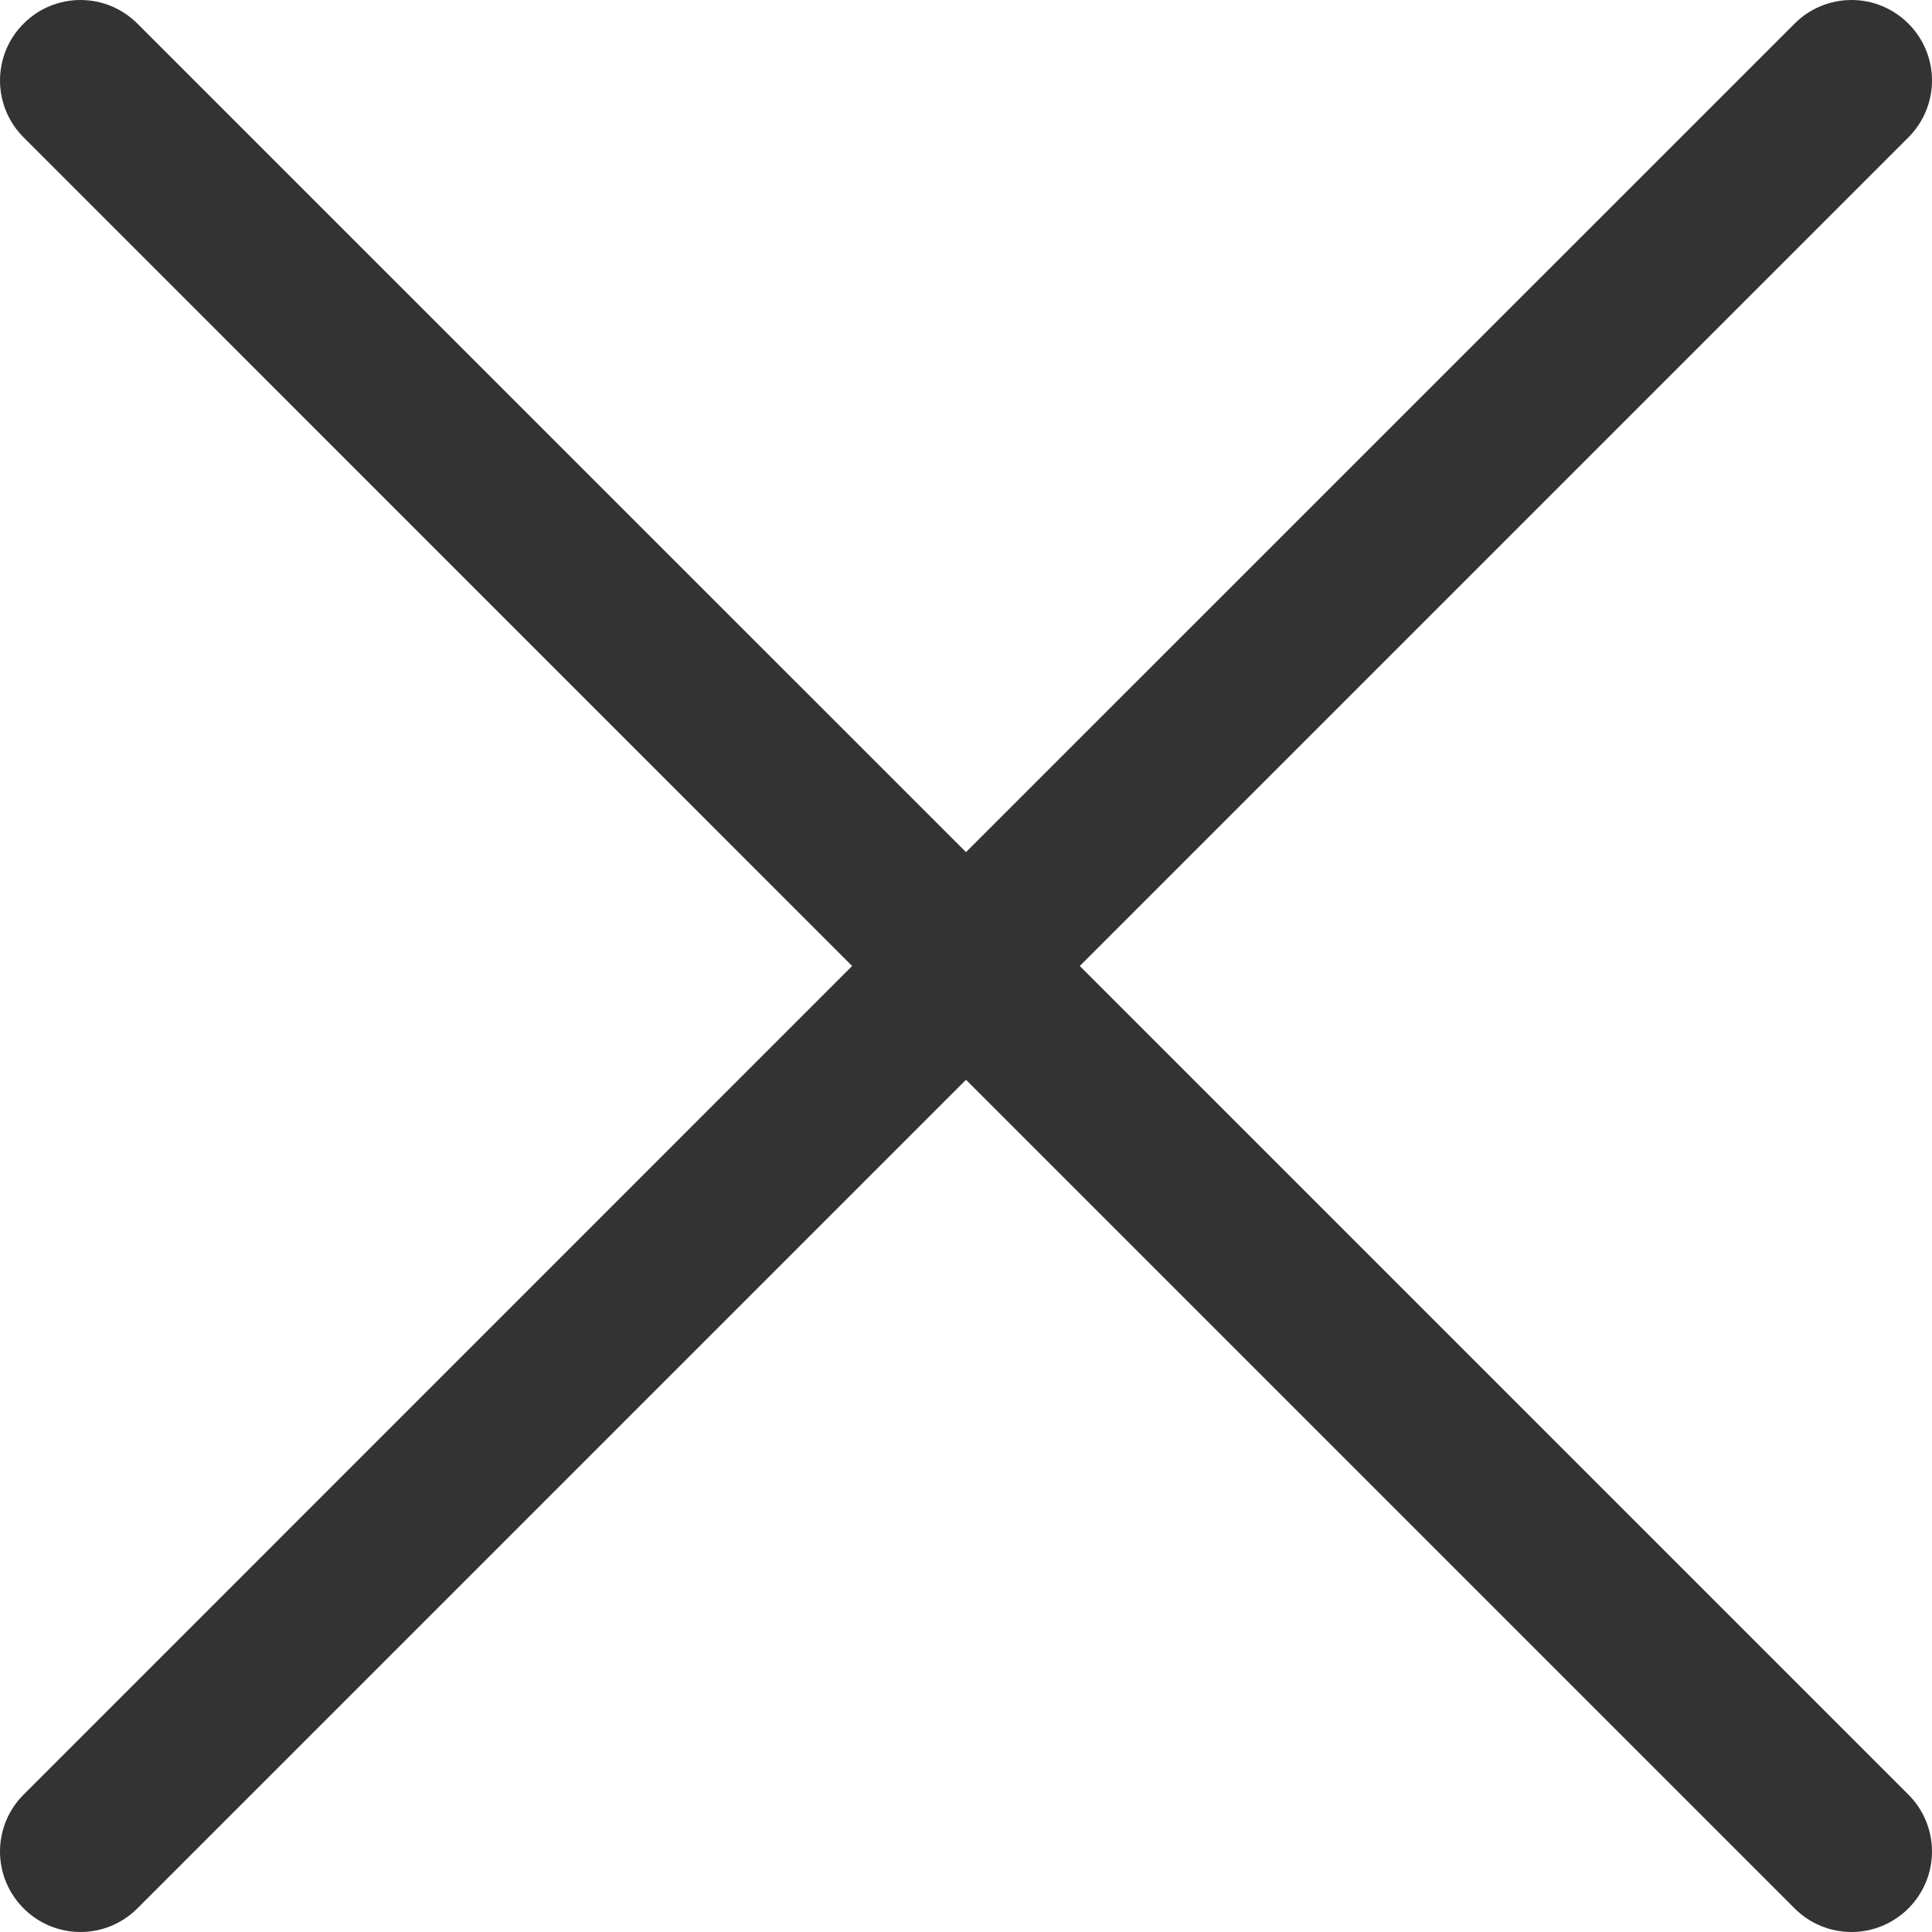
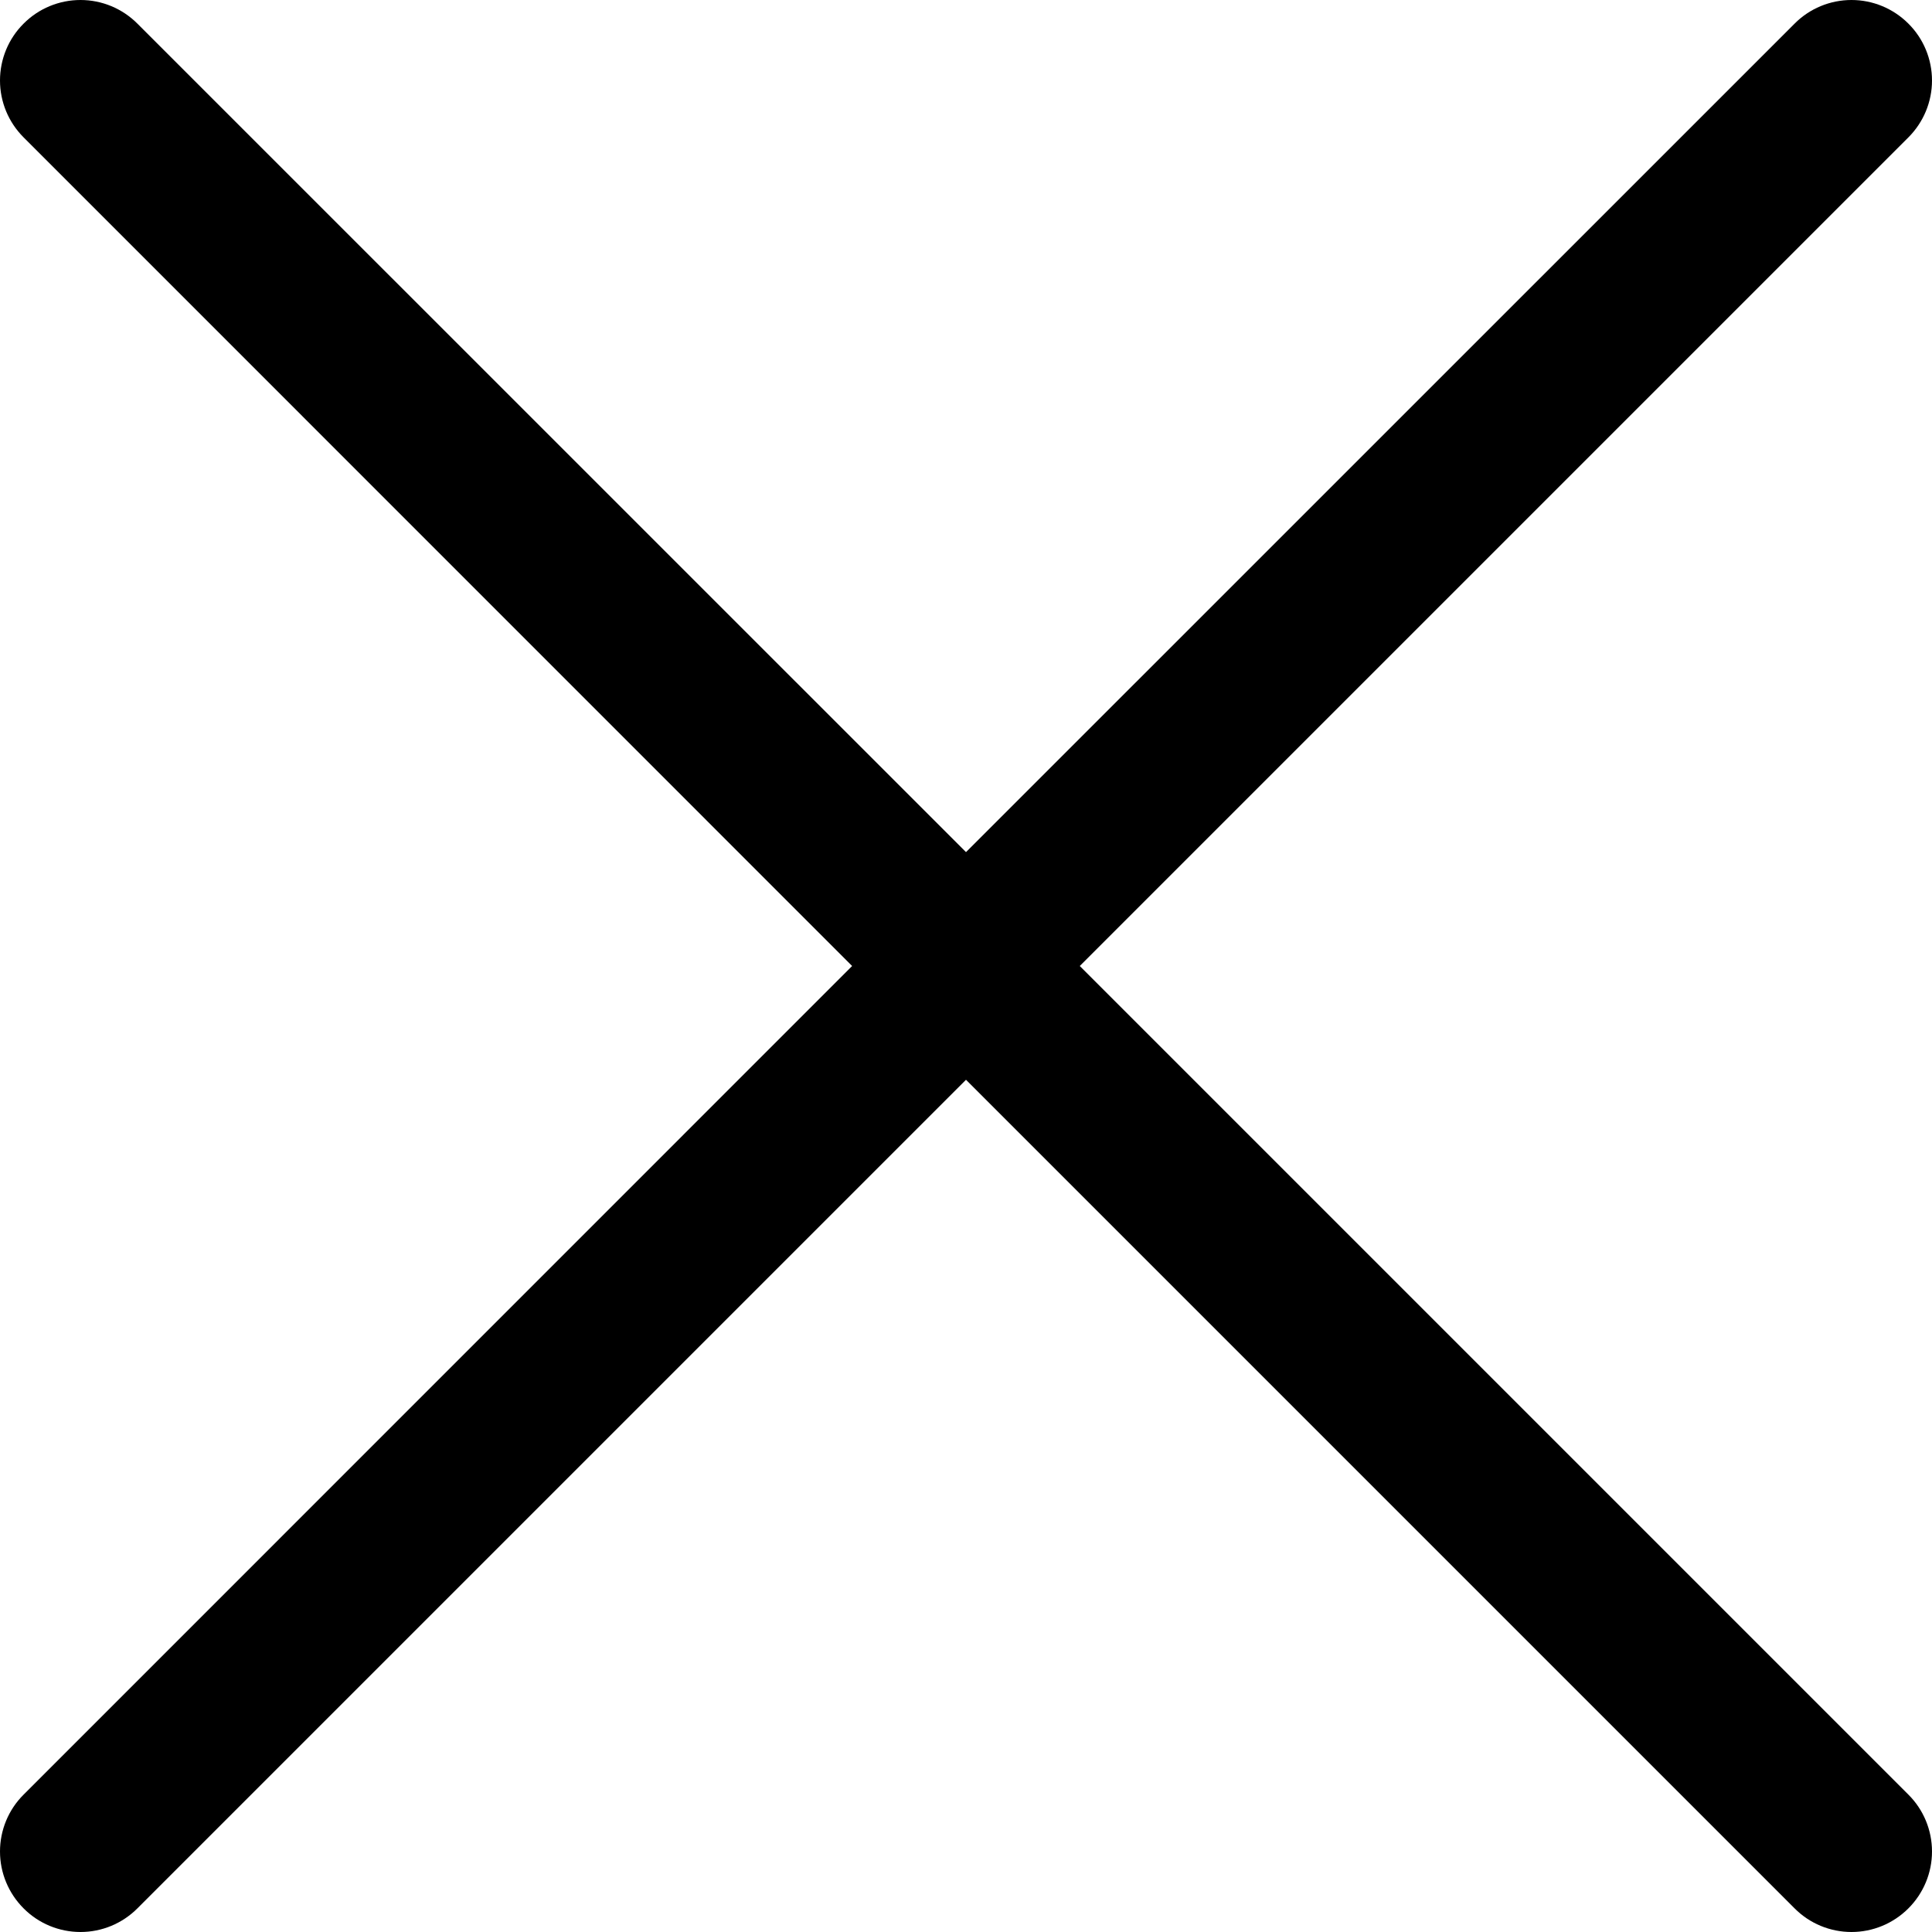
<svg xmlns="http://www.w3.org/2000/svg" width="18" height="18" viewBox="0 0 18 18" fill="none">
-   <path d="M17.78 0.22C17.639 0.079 17.449 0 17.25 0C17.051 0 16.86 0.079 16.72 0.22L9 7.939L1.28 0.22C1.139 0.079 0.949 0 0.75 0C0.551 0 0.36 0.079 0.22 0.22C0.079 0.36 0 0.551 0 0.75C0 0.949 0.079 1.139 0.22 1.28L7.939 9L0.22 16.72C0.079 16.86 0 17.051 0 17.25C0 17.449 0.079 17.639 0.22 17.78C0.36 17.921 0.551 18 0.75 18C0.949 18 1.139 17.921 1.28 17.78L9 10.06L16.72 17.78C16.86 17.921 17.051 18 17.25 18C17.449 18 17.639 17.921 17.78 17.78C17.921 17.639 18 17.449 18 17.25C18 17.051 17.921 16.86 17.78 16.72L10.06 9L17.78 1.28C17.921 1.139 18 0.949 18 0.75C18 0.551 17.921 0.36 17.78 0.22Z" fill="#333333" />
+   <path d="M17.78 0.22C17.639 0.079 17.449 0 17.25 0C17.051 0 16.86 0.079 16.72 0.22L9 7.939L1.28 0.22C1.139 0.079 0.949 0 0.75 0C0.551 0 0.36 0.079 0.22 0.22C0.079 0.36 0 0.551 0 0.75C0 0.949 0.079 1.139 0.22 1.28L7.939 9L0.22 16.72C0.079 16.86 0 17.051 0 17.25C0 17.449 0.079 17.639 0.22 17.78C0.36 17.921 0.551 18 0.75 18C0.949 18 1.139 17.921 1.28 17.78L9 10.06L16.72 17.78C16.86 17.921 17.051 18 17.25 18C17.449 18 17.639 17.921 17.78 17.78C17.921 17.639 18 17.449 18 17.25C18 17.051 17.921 16.86 17.78 16.72L10.06 9L17.78 1.28C17.921 1.139 18 0.949 18 0.75C18 0.551 17.921 0.36 17.78 0.22Z" fill="currentColor" />
</svg>
